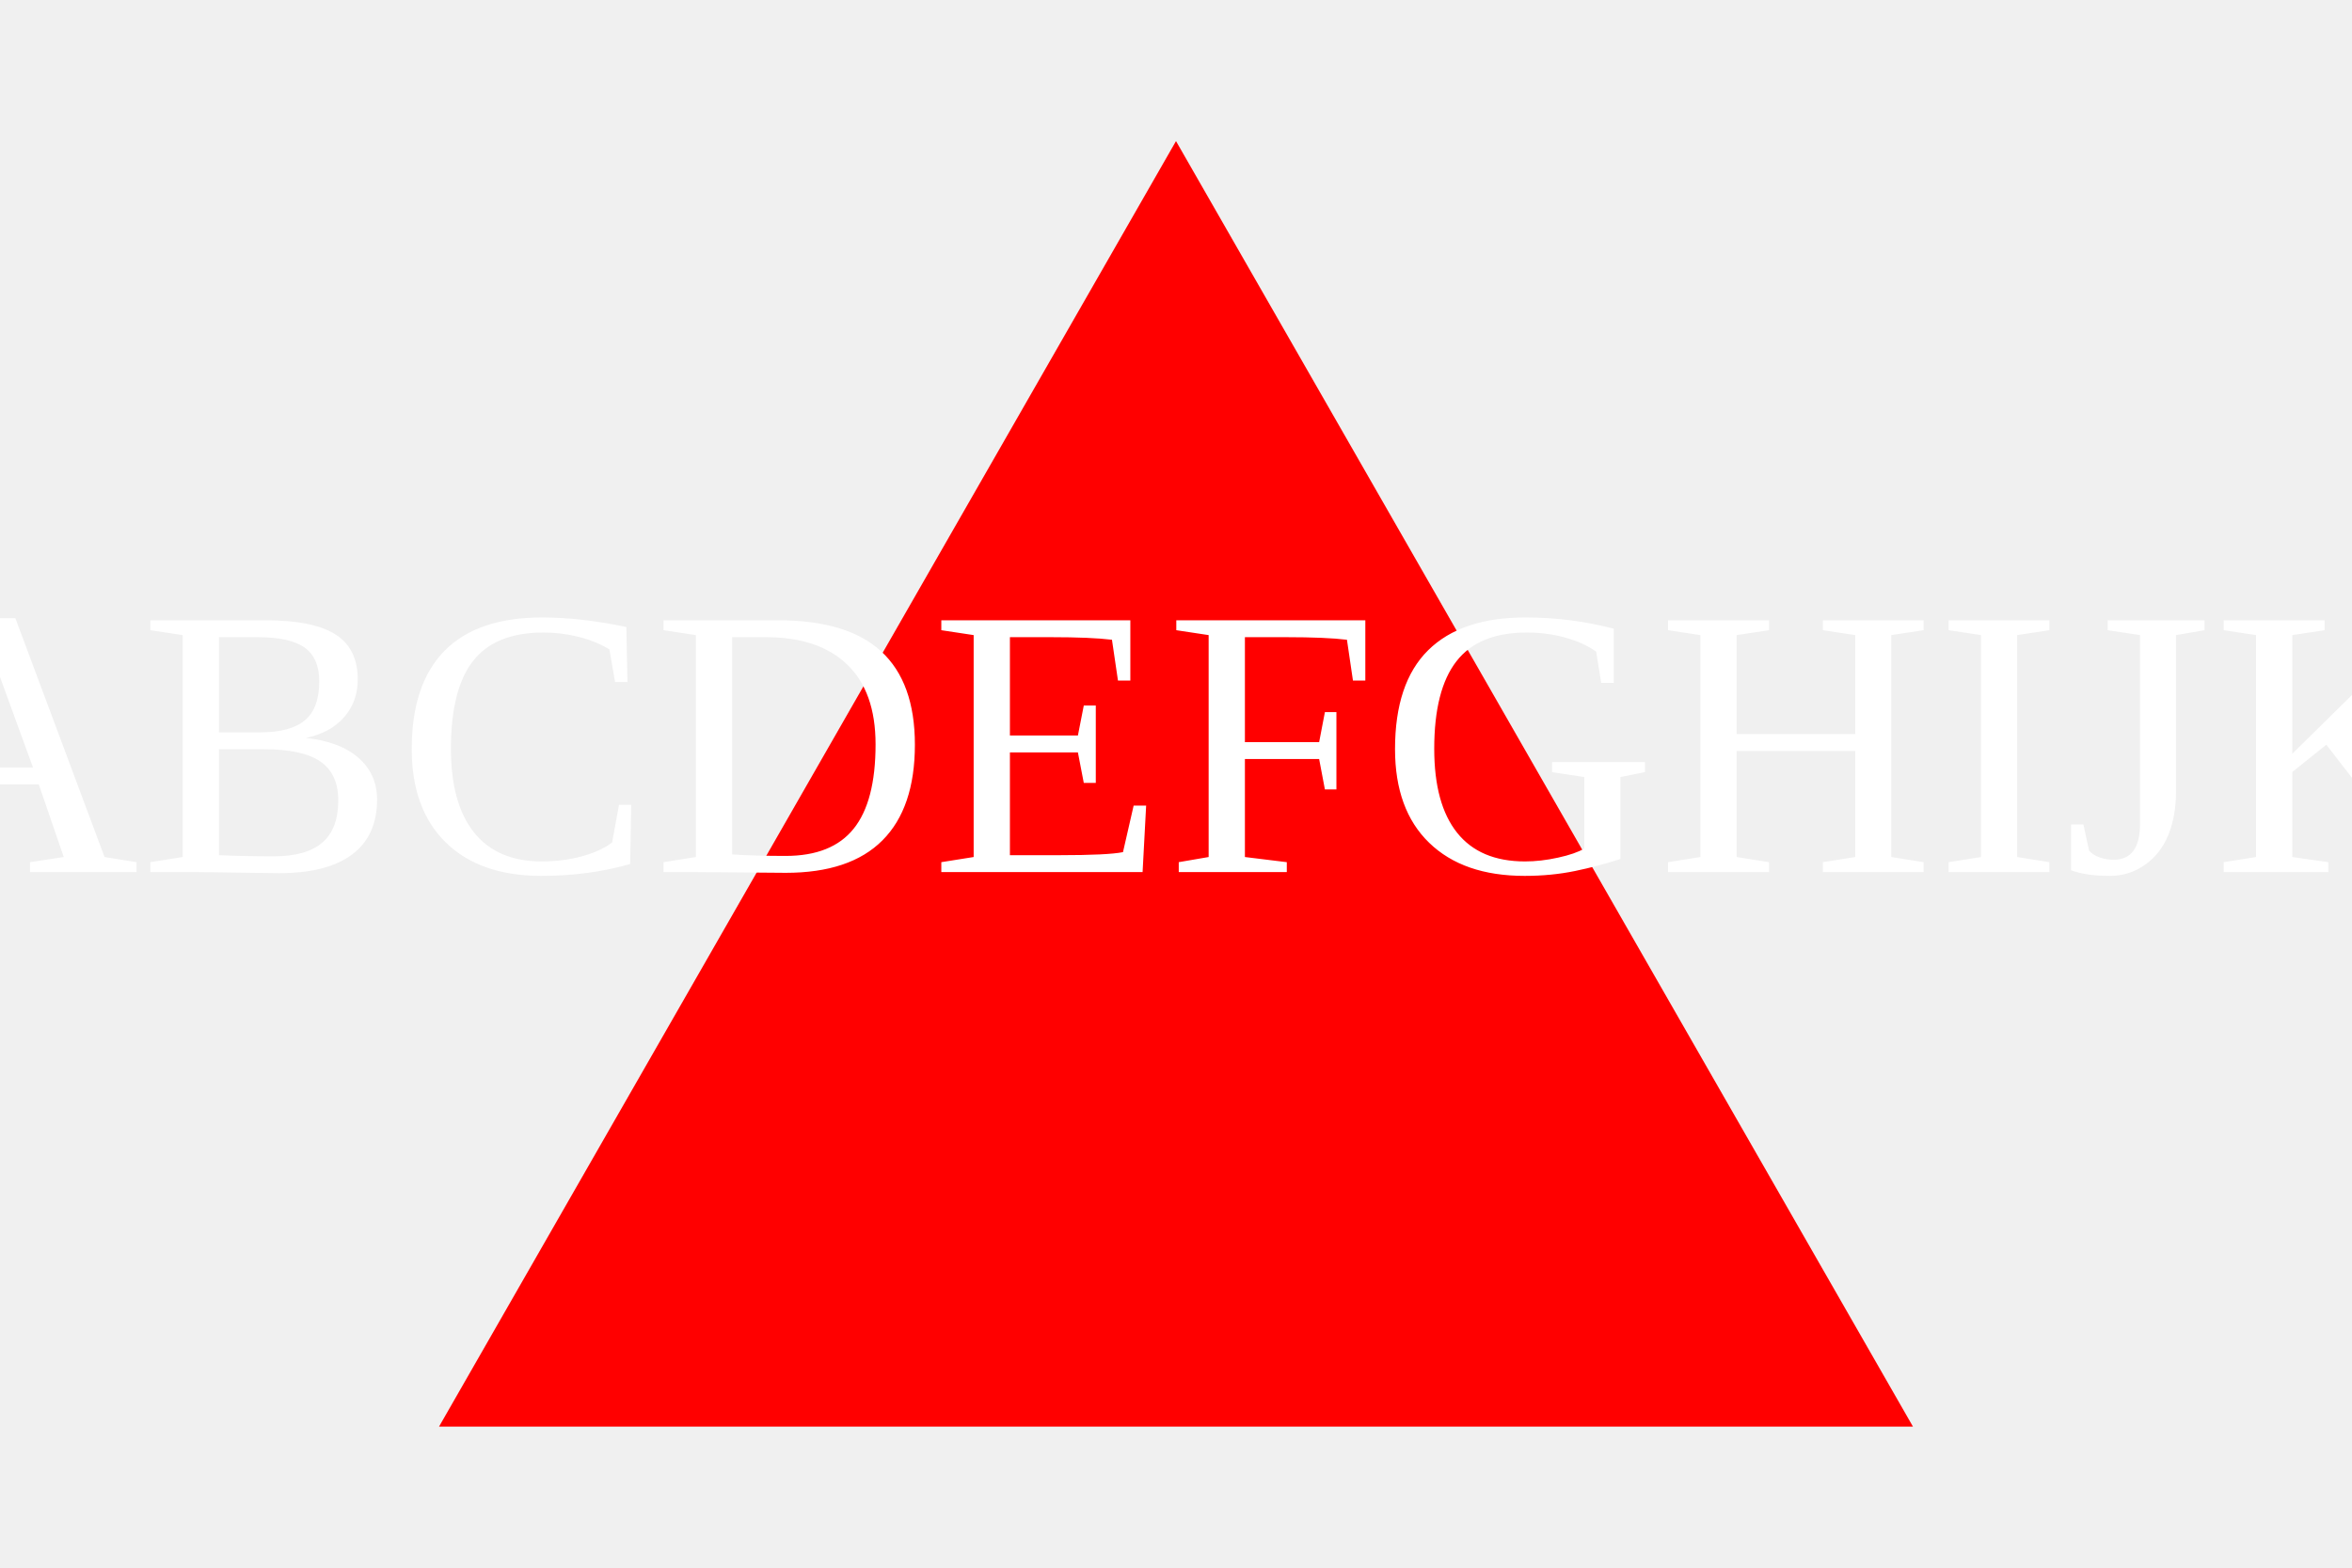
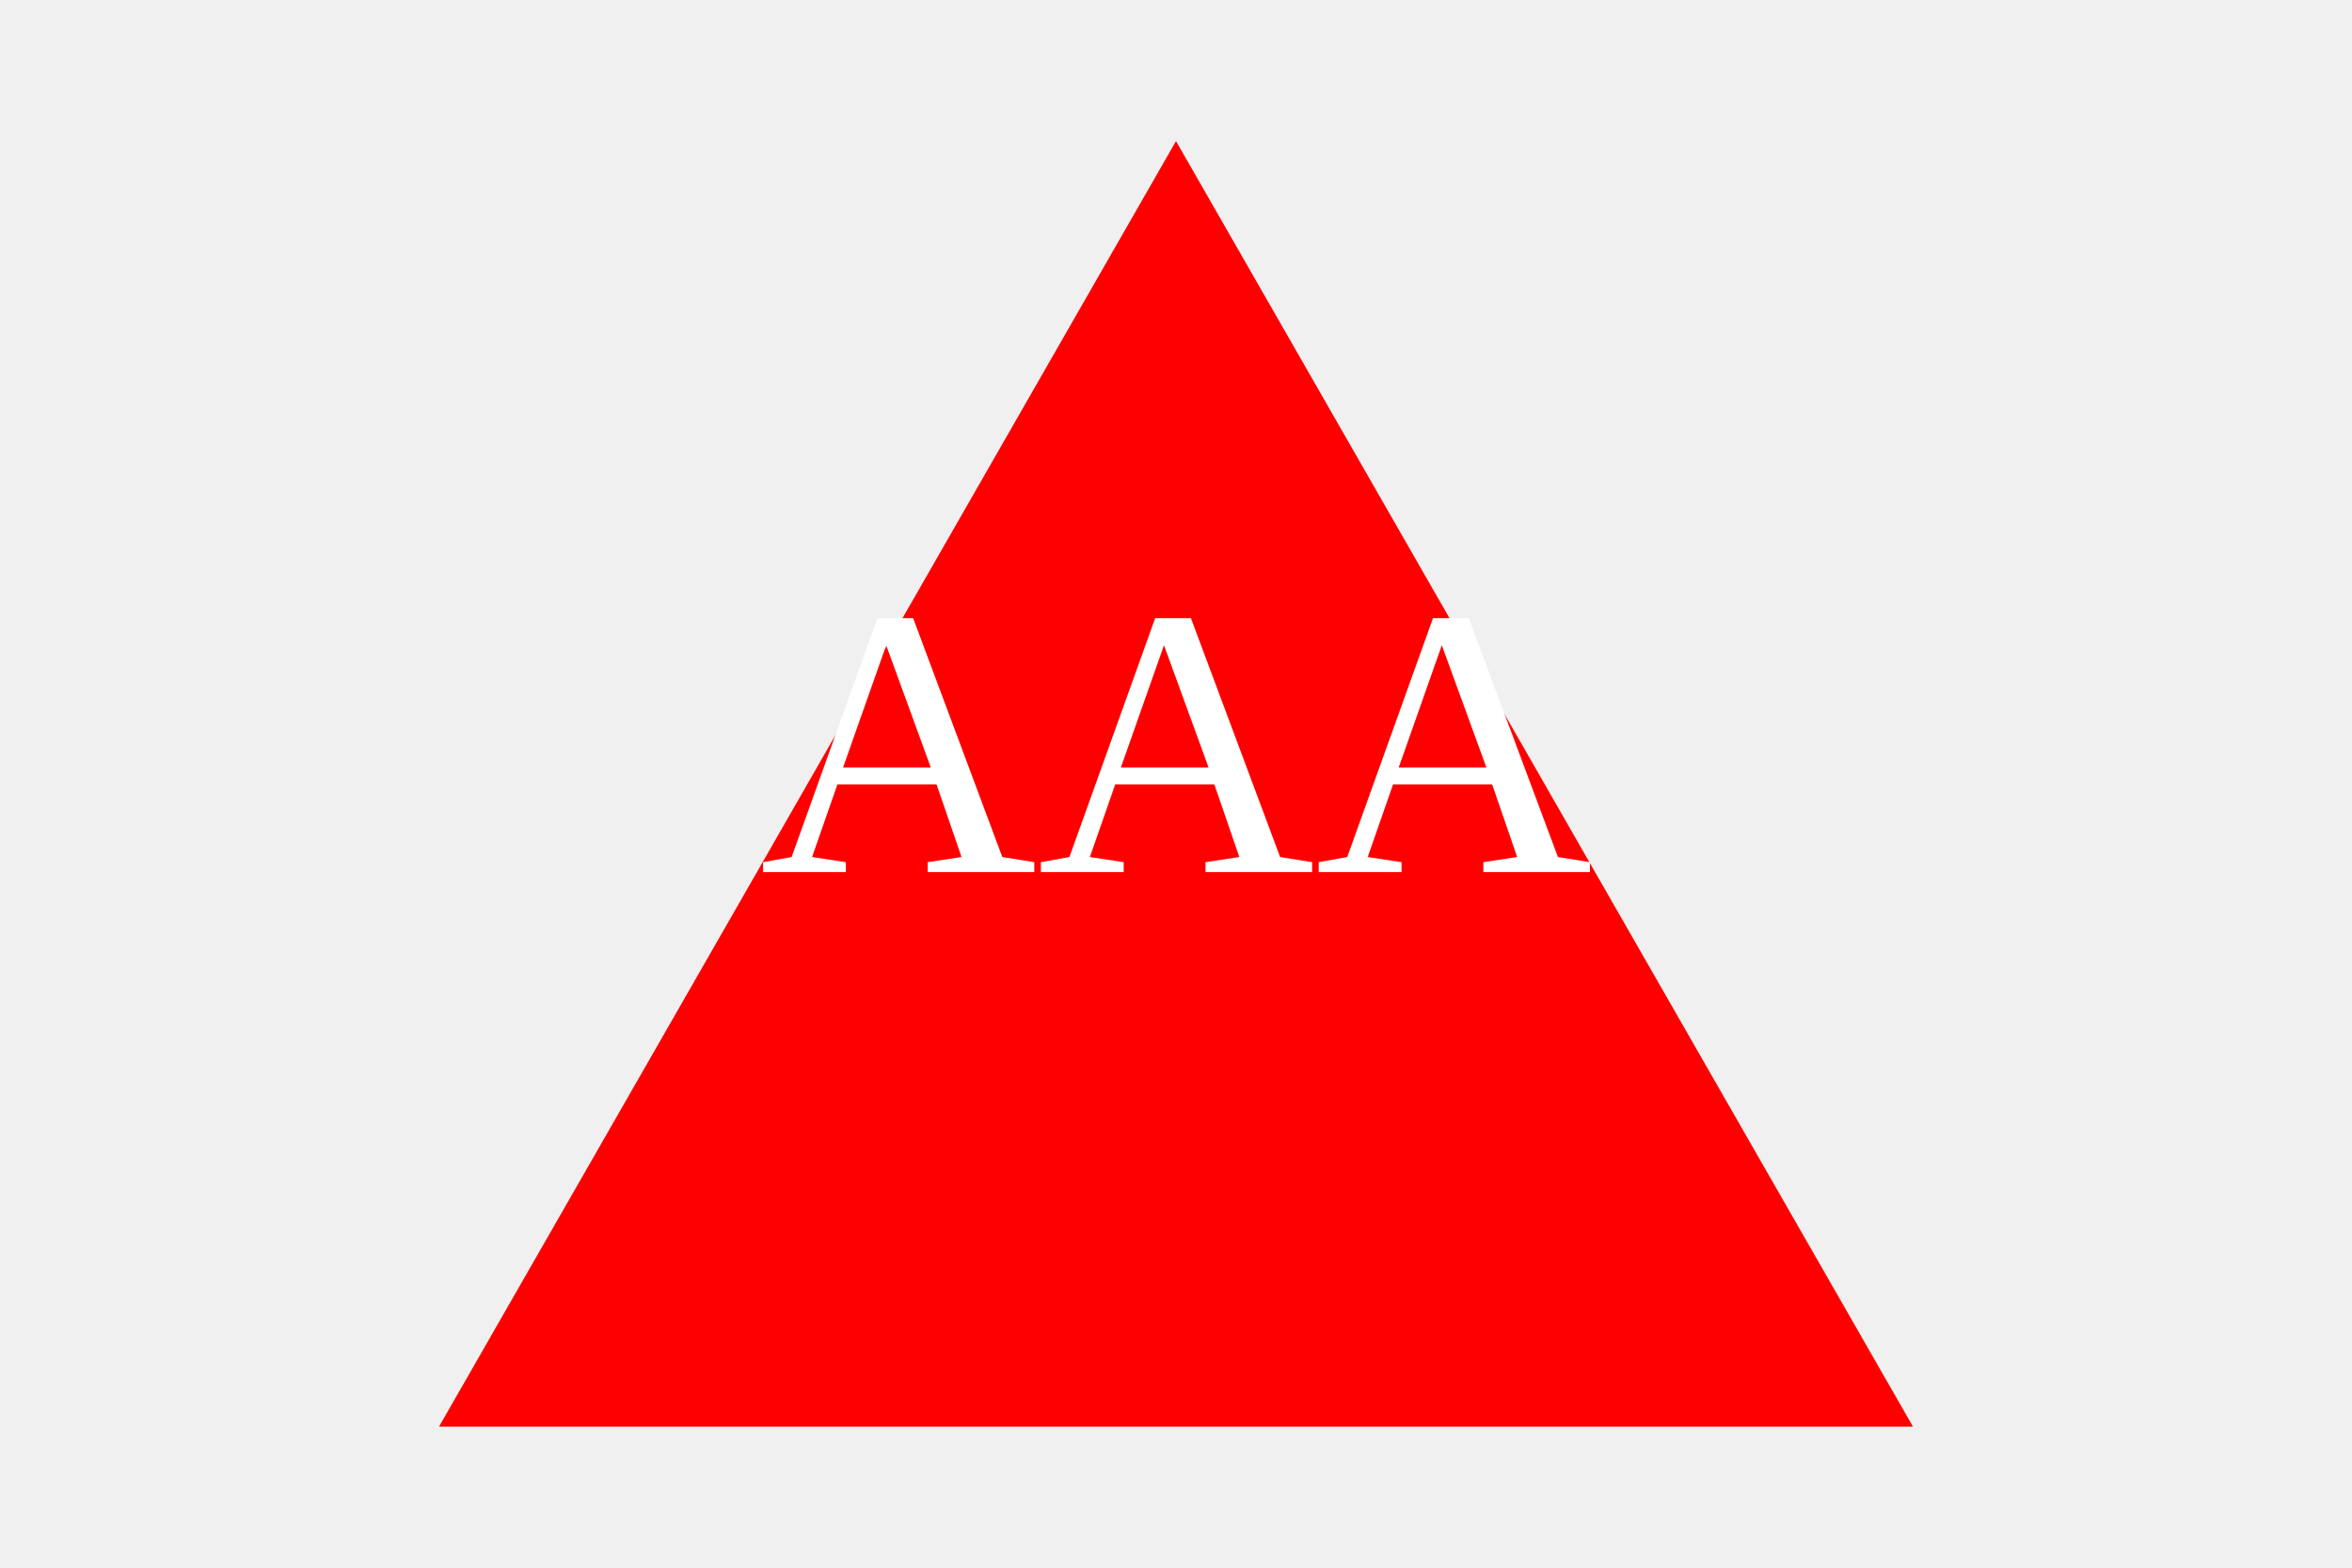
<svg xmlns="http://www.w3.org/2000/svg" width="300" height="200" version="1.1">
  <g>
    <polygon points="150, 18 244, 182 56, 182" fill="red" />
-     <text x="50%" y="50%" font-variant="small-caps" font-size="70" dominant-baseline="middle" text-anchor="middle" fill="white">abcdefghijk</text>
+     <text x="50%" y="50%" font-variant="small-caps" font-size="70" dominant-baseline="middle" text-anchor="middle" fill="white">aaa</text>
  </g>
</svg>
